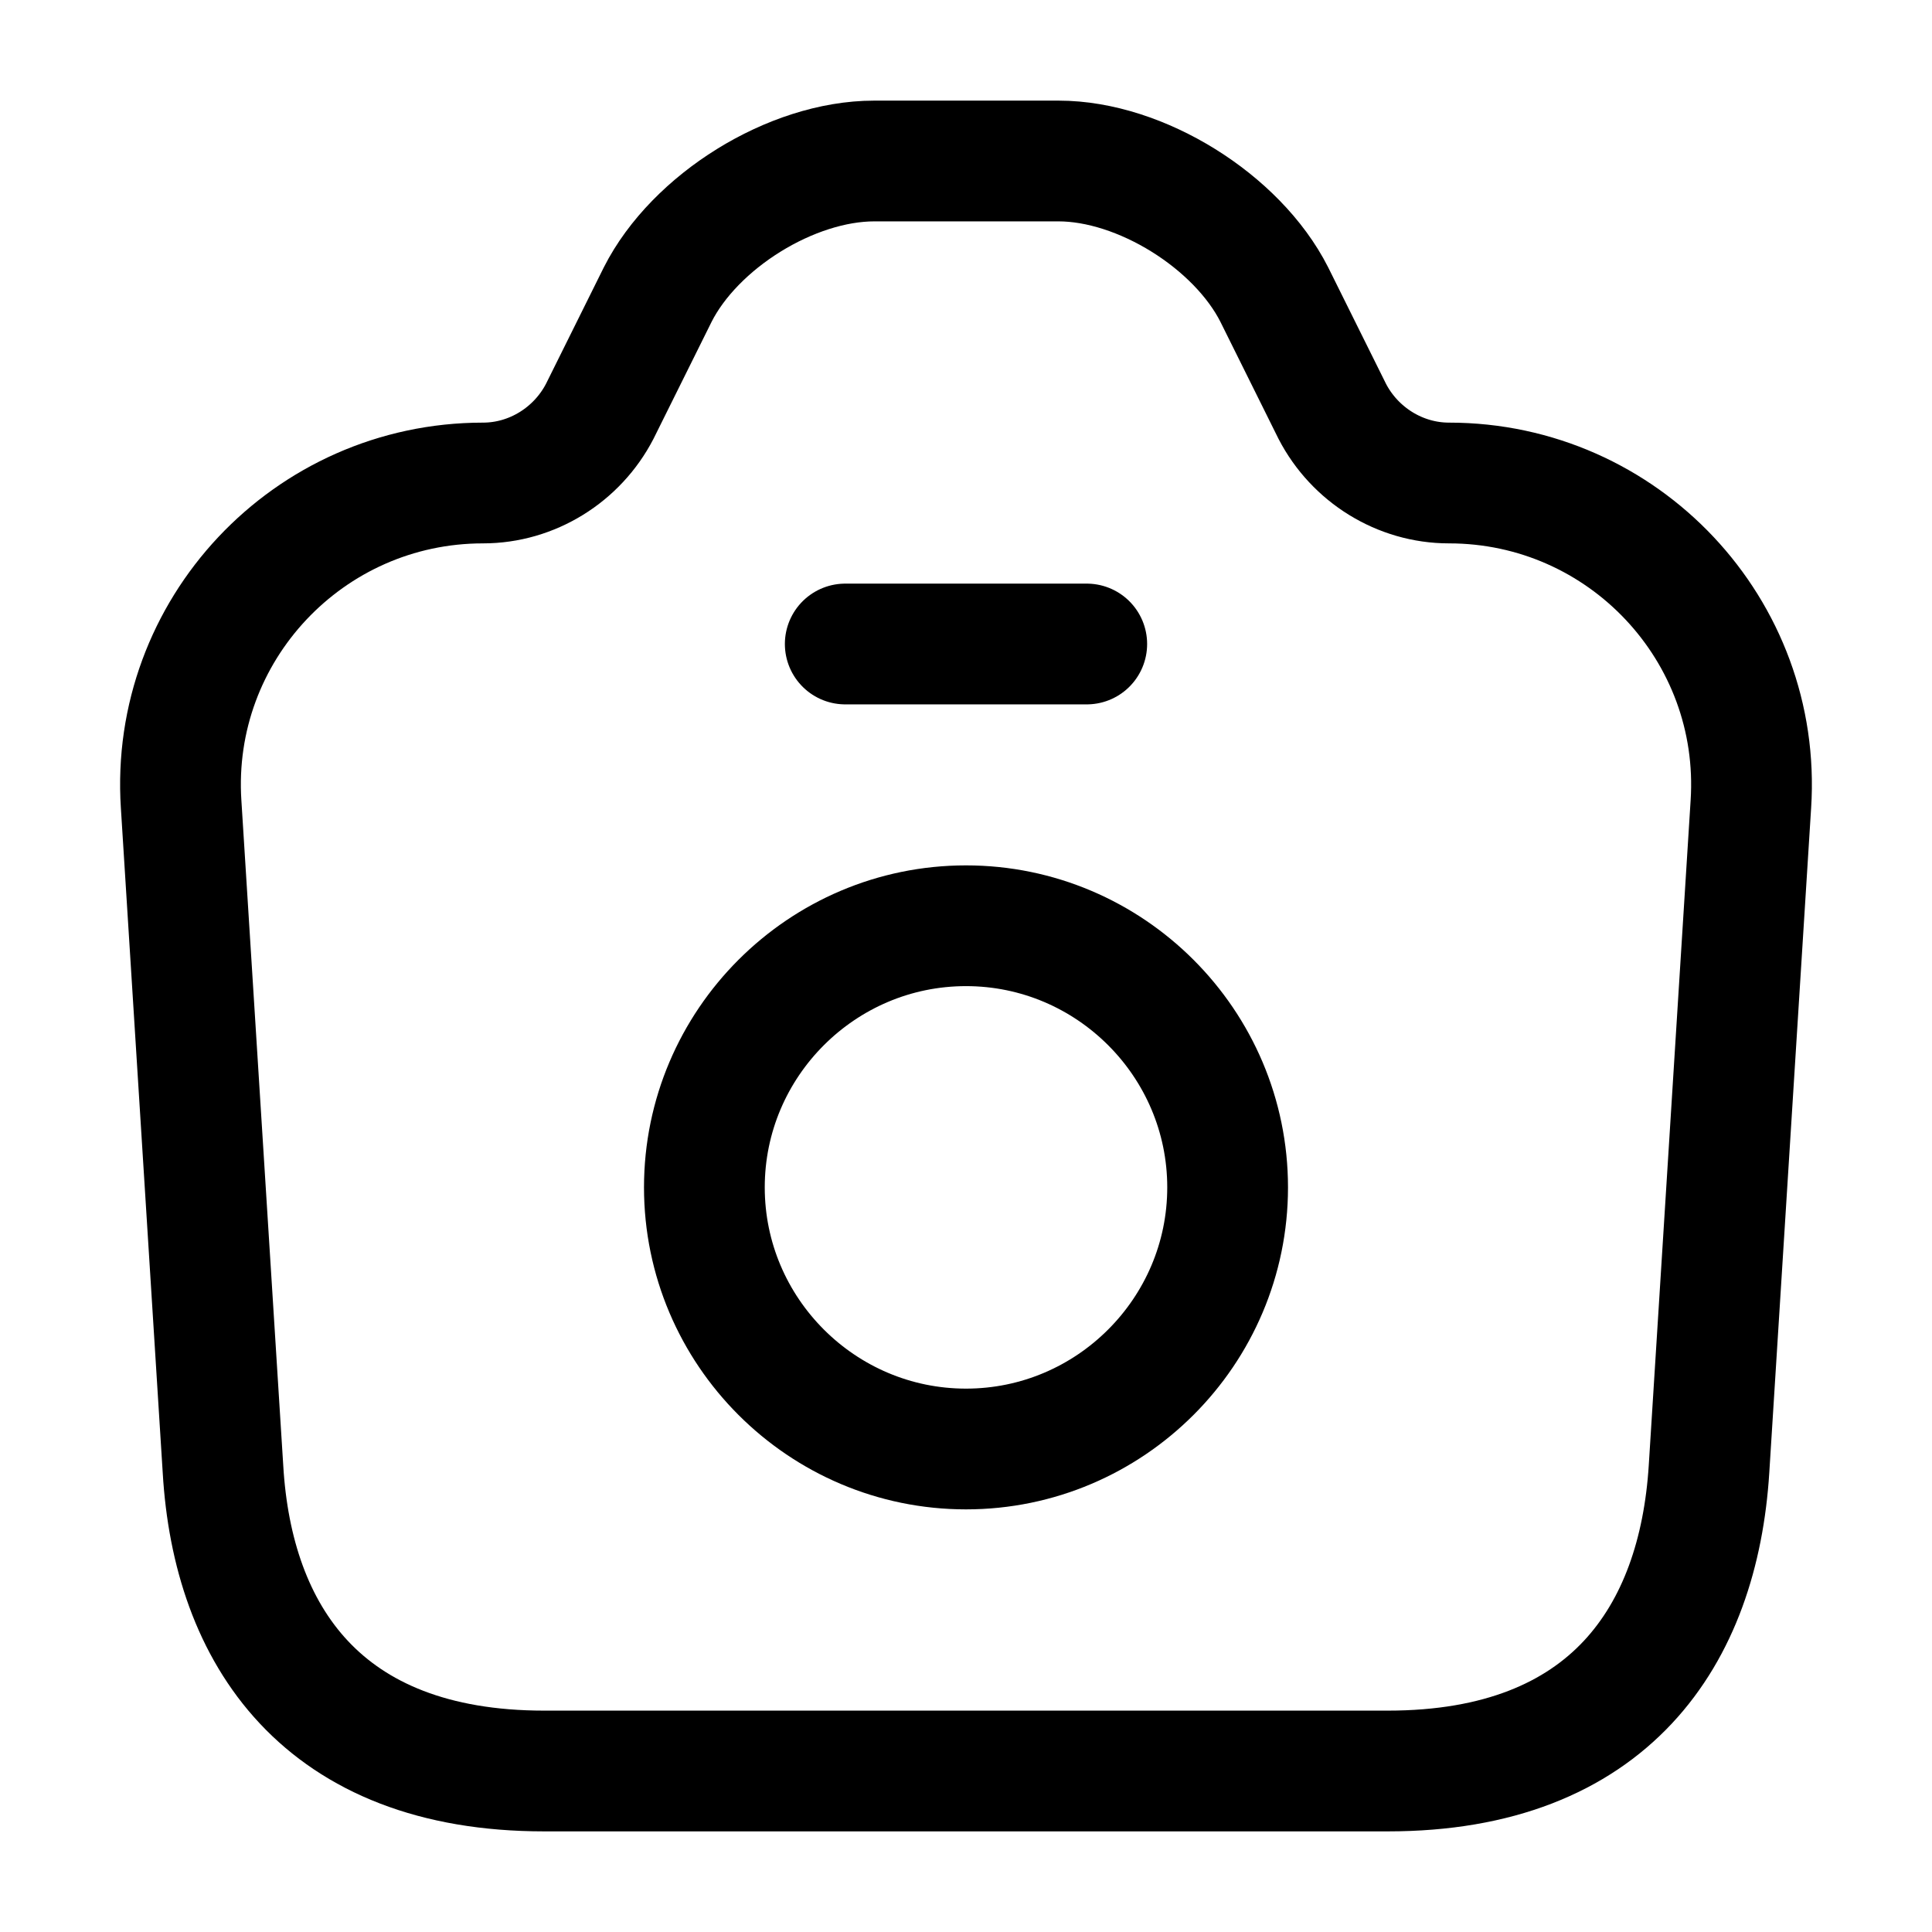
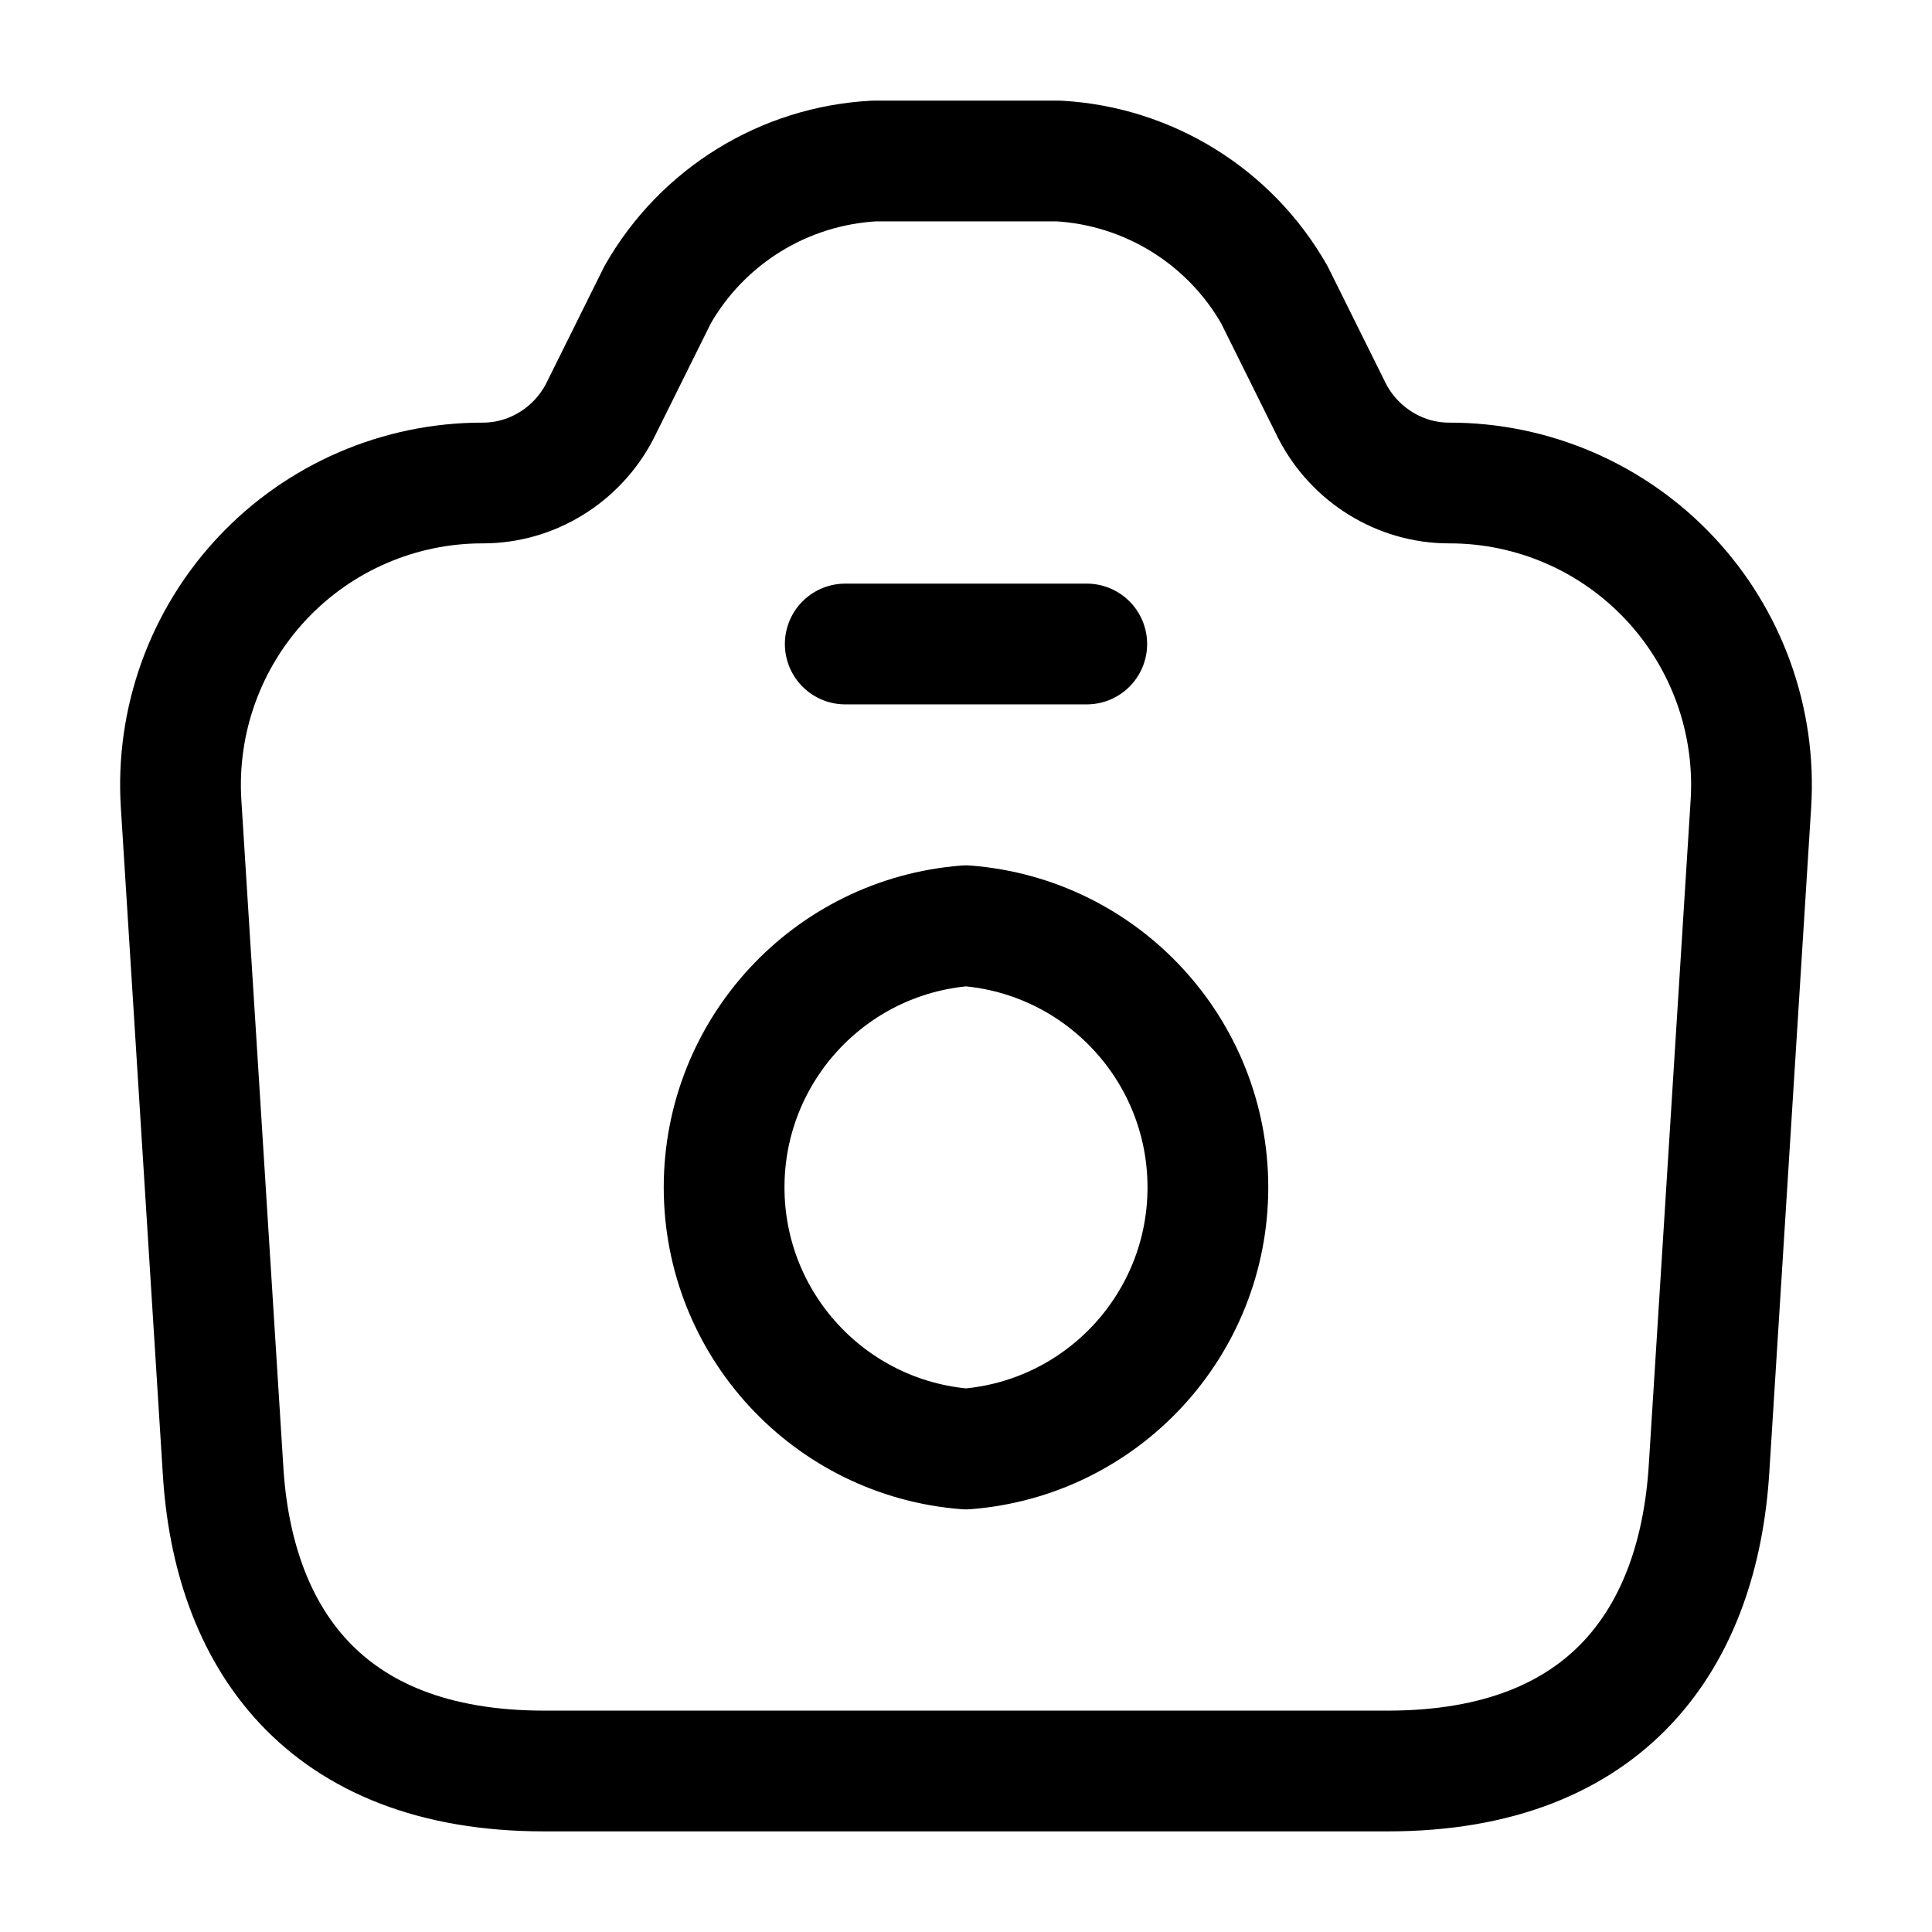
<svg xmlns="http://www.w3.org/2000/svg" width="24" height="24" viewBox="0 0 24 24" fill="none">
-   <path d="M6.76 22H17.24C20 22 21.1 20.31 21.23 18.25L21.75 9.99C21.89 7.83 20.17 6 18 6C17.39 6 16.83 5.65 16.55 5.11L15.83 3.66C15.37 2.75 14.17 2 13.15 2H10.86C9.83 2 8.63 2.75 8.17 3.66L7.45 5.11C7.17 5.65 6.61 6 6 6C3.83 6 2.11 7.83 2.25 9.99L2.77 18.25C2.89 20.31 4 22 6.76 22Z" stroke="black" stroke-width="1.5" stroke-linecap="round" stroke-linejoin="round" />
-   <path d="M10.5 8H13.5" stroke="black" stroke-width="1.5" stroke-linecap="round" stroke-linejoin="round" />
-   <path d="M12 18C13.79 18 15.25 16.54 15.25 14.75C15.25 12.96 13.79 11.5 12 11.5C10.21 11.5 8.75 12.96 8.75 14.75C8.75 16.54 10.21 18 12 18Z" stroke="black" stroke-width="1.5" stroke-linecap="round" stroke-linejoin="round" />
+   <path d="M6.76 22h10.48c2.76 0 3.86-1.69 3.99-3.75l.52-8.26A3.75 3.75 0 0 0 18 6c-.61 0-1.17-.35-1.45-.89l-.72-1.45A3.3 3.3 0 0 0 13.15 2h-2.29a3.3 3.3 0 0 0-2.69 1.66l-.72 1.45C7.17 5.65 6.61 6 6 6a3.75 3.75 0 0 0-3.75 3.99l.52 8.26C2.89 20.31 4 22 6.76 22M10.5 8h3" stroke="black" stroke-width="1.5" stroke-linecap="round" stroke-linejoin="round" />
+   <path d="M12 18a3.26 3.26 0 0 0 0-6.5 3.26 3.26 0 0 0 0 6.5" stroke="black" stroke-width="1.5" stroke-linecap="round" stroke-linejoin="round" />
</svg>
